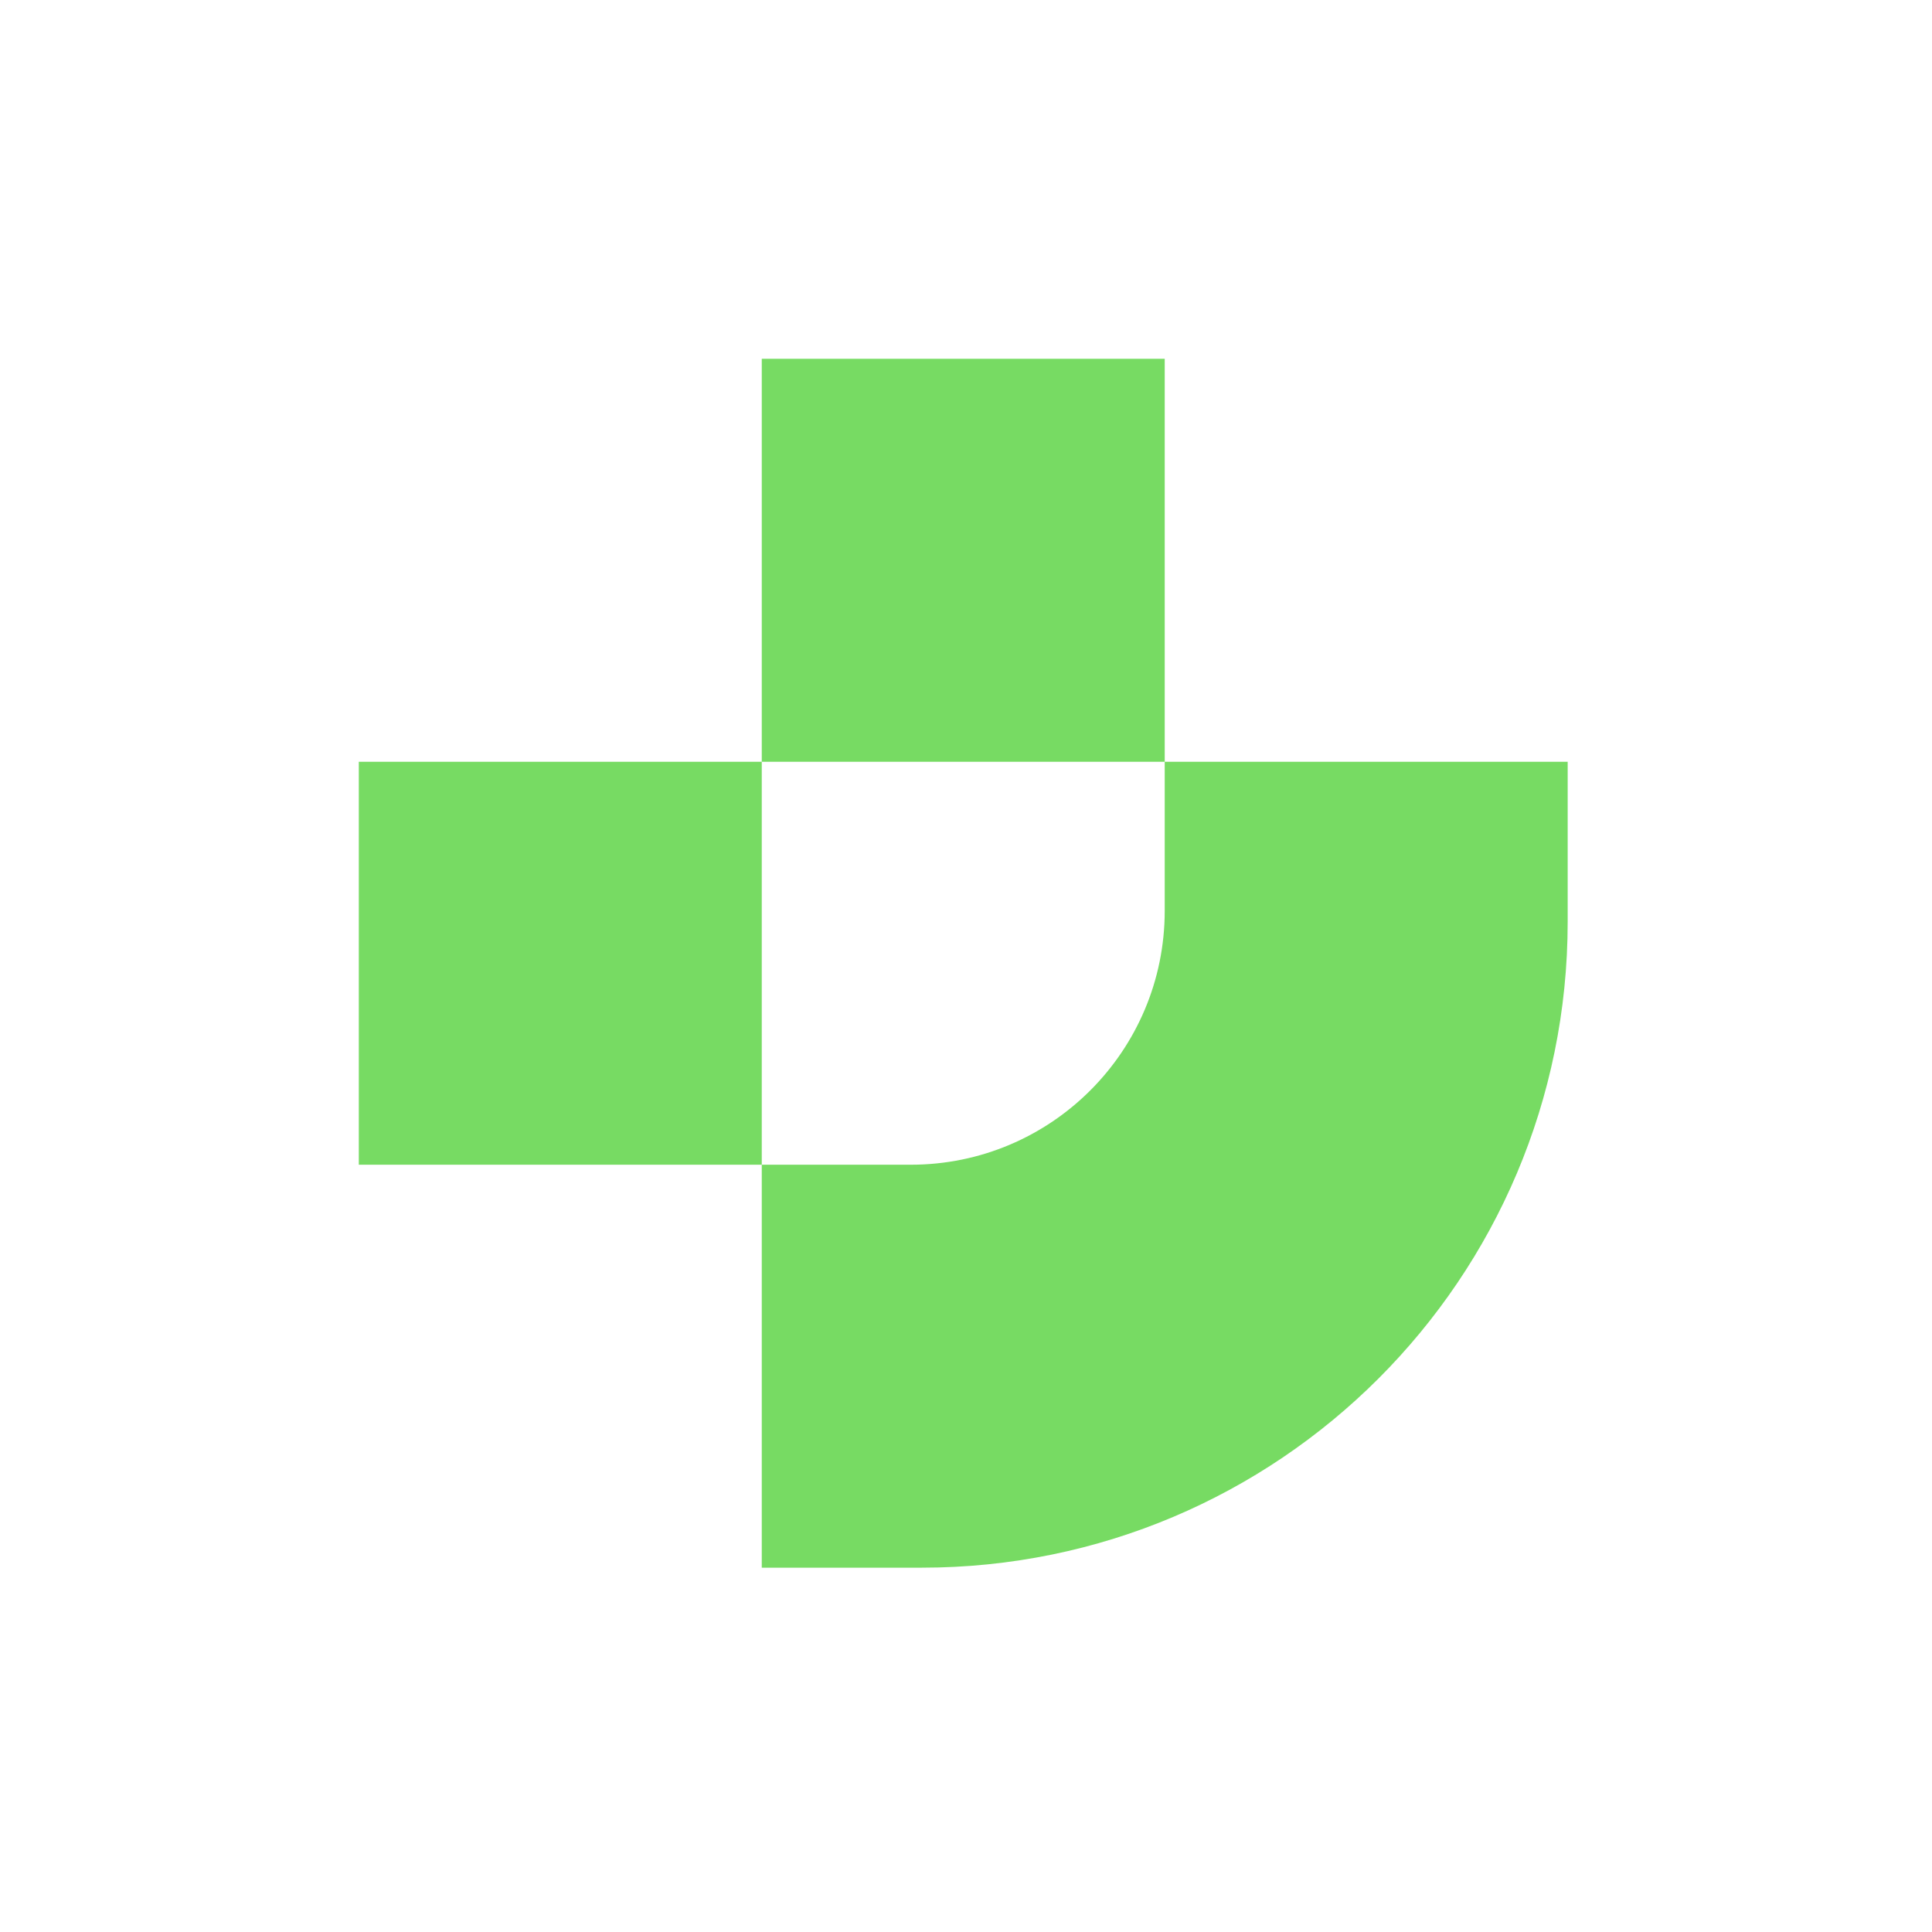
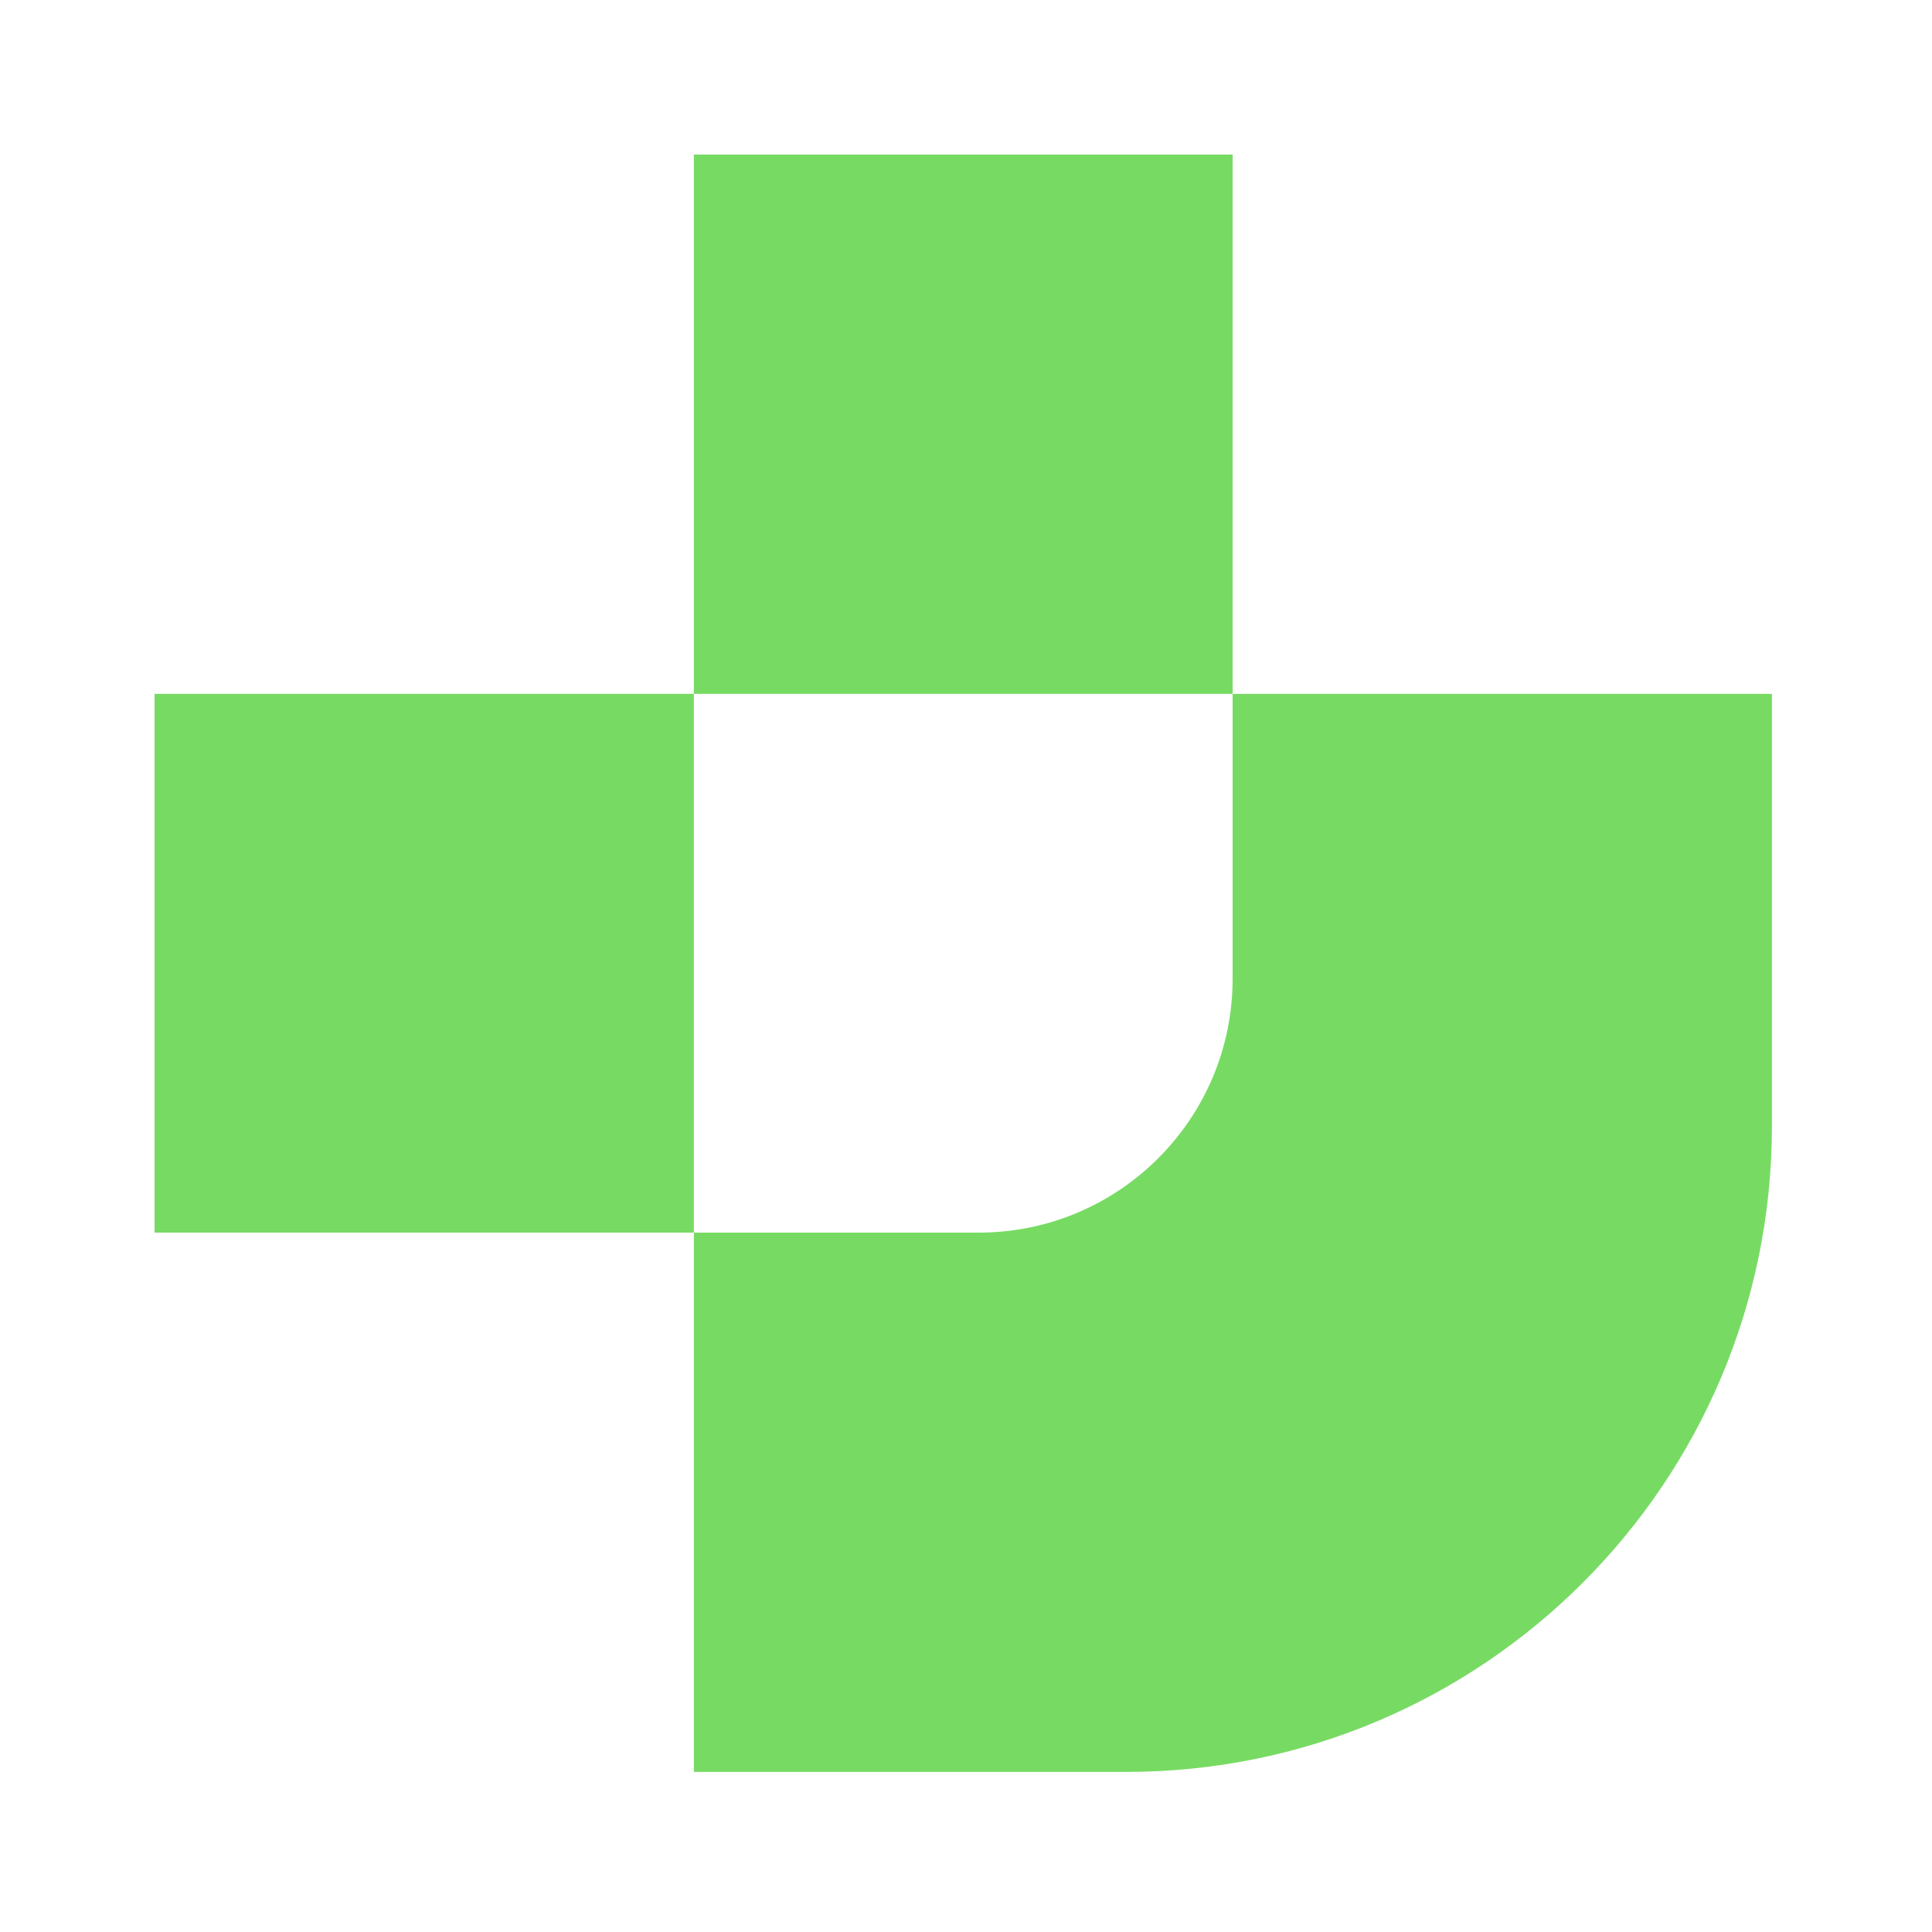
<svg xmlns="http://www.w3.org/2000/svg" fill="none" viewBox="0 0 350 350">
-   <path fill="#77db63" d="M284 167a117 117 0 0 1-117 117h-29v-73h27a46 46 0 0 0 46-46v-27h73zm-146 44H65v-73h73zm73-73h-73V65h73z" />
+   <path fill="#77db63" d="M321 204a117 117 0 0 1-117 117h-78.3v-97.7h51.6a46 46 0 0 0 46-46v-51.6H321zm-195.3 19.3H28v-97.6h97.7zm97.6-97.6h-97.6V28h97.6z" />
</svg>
